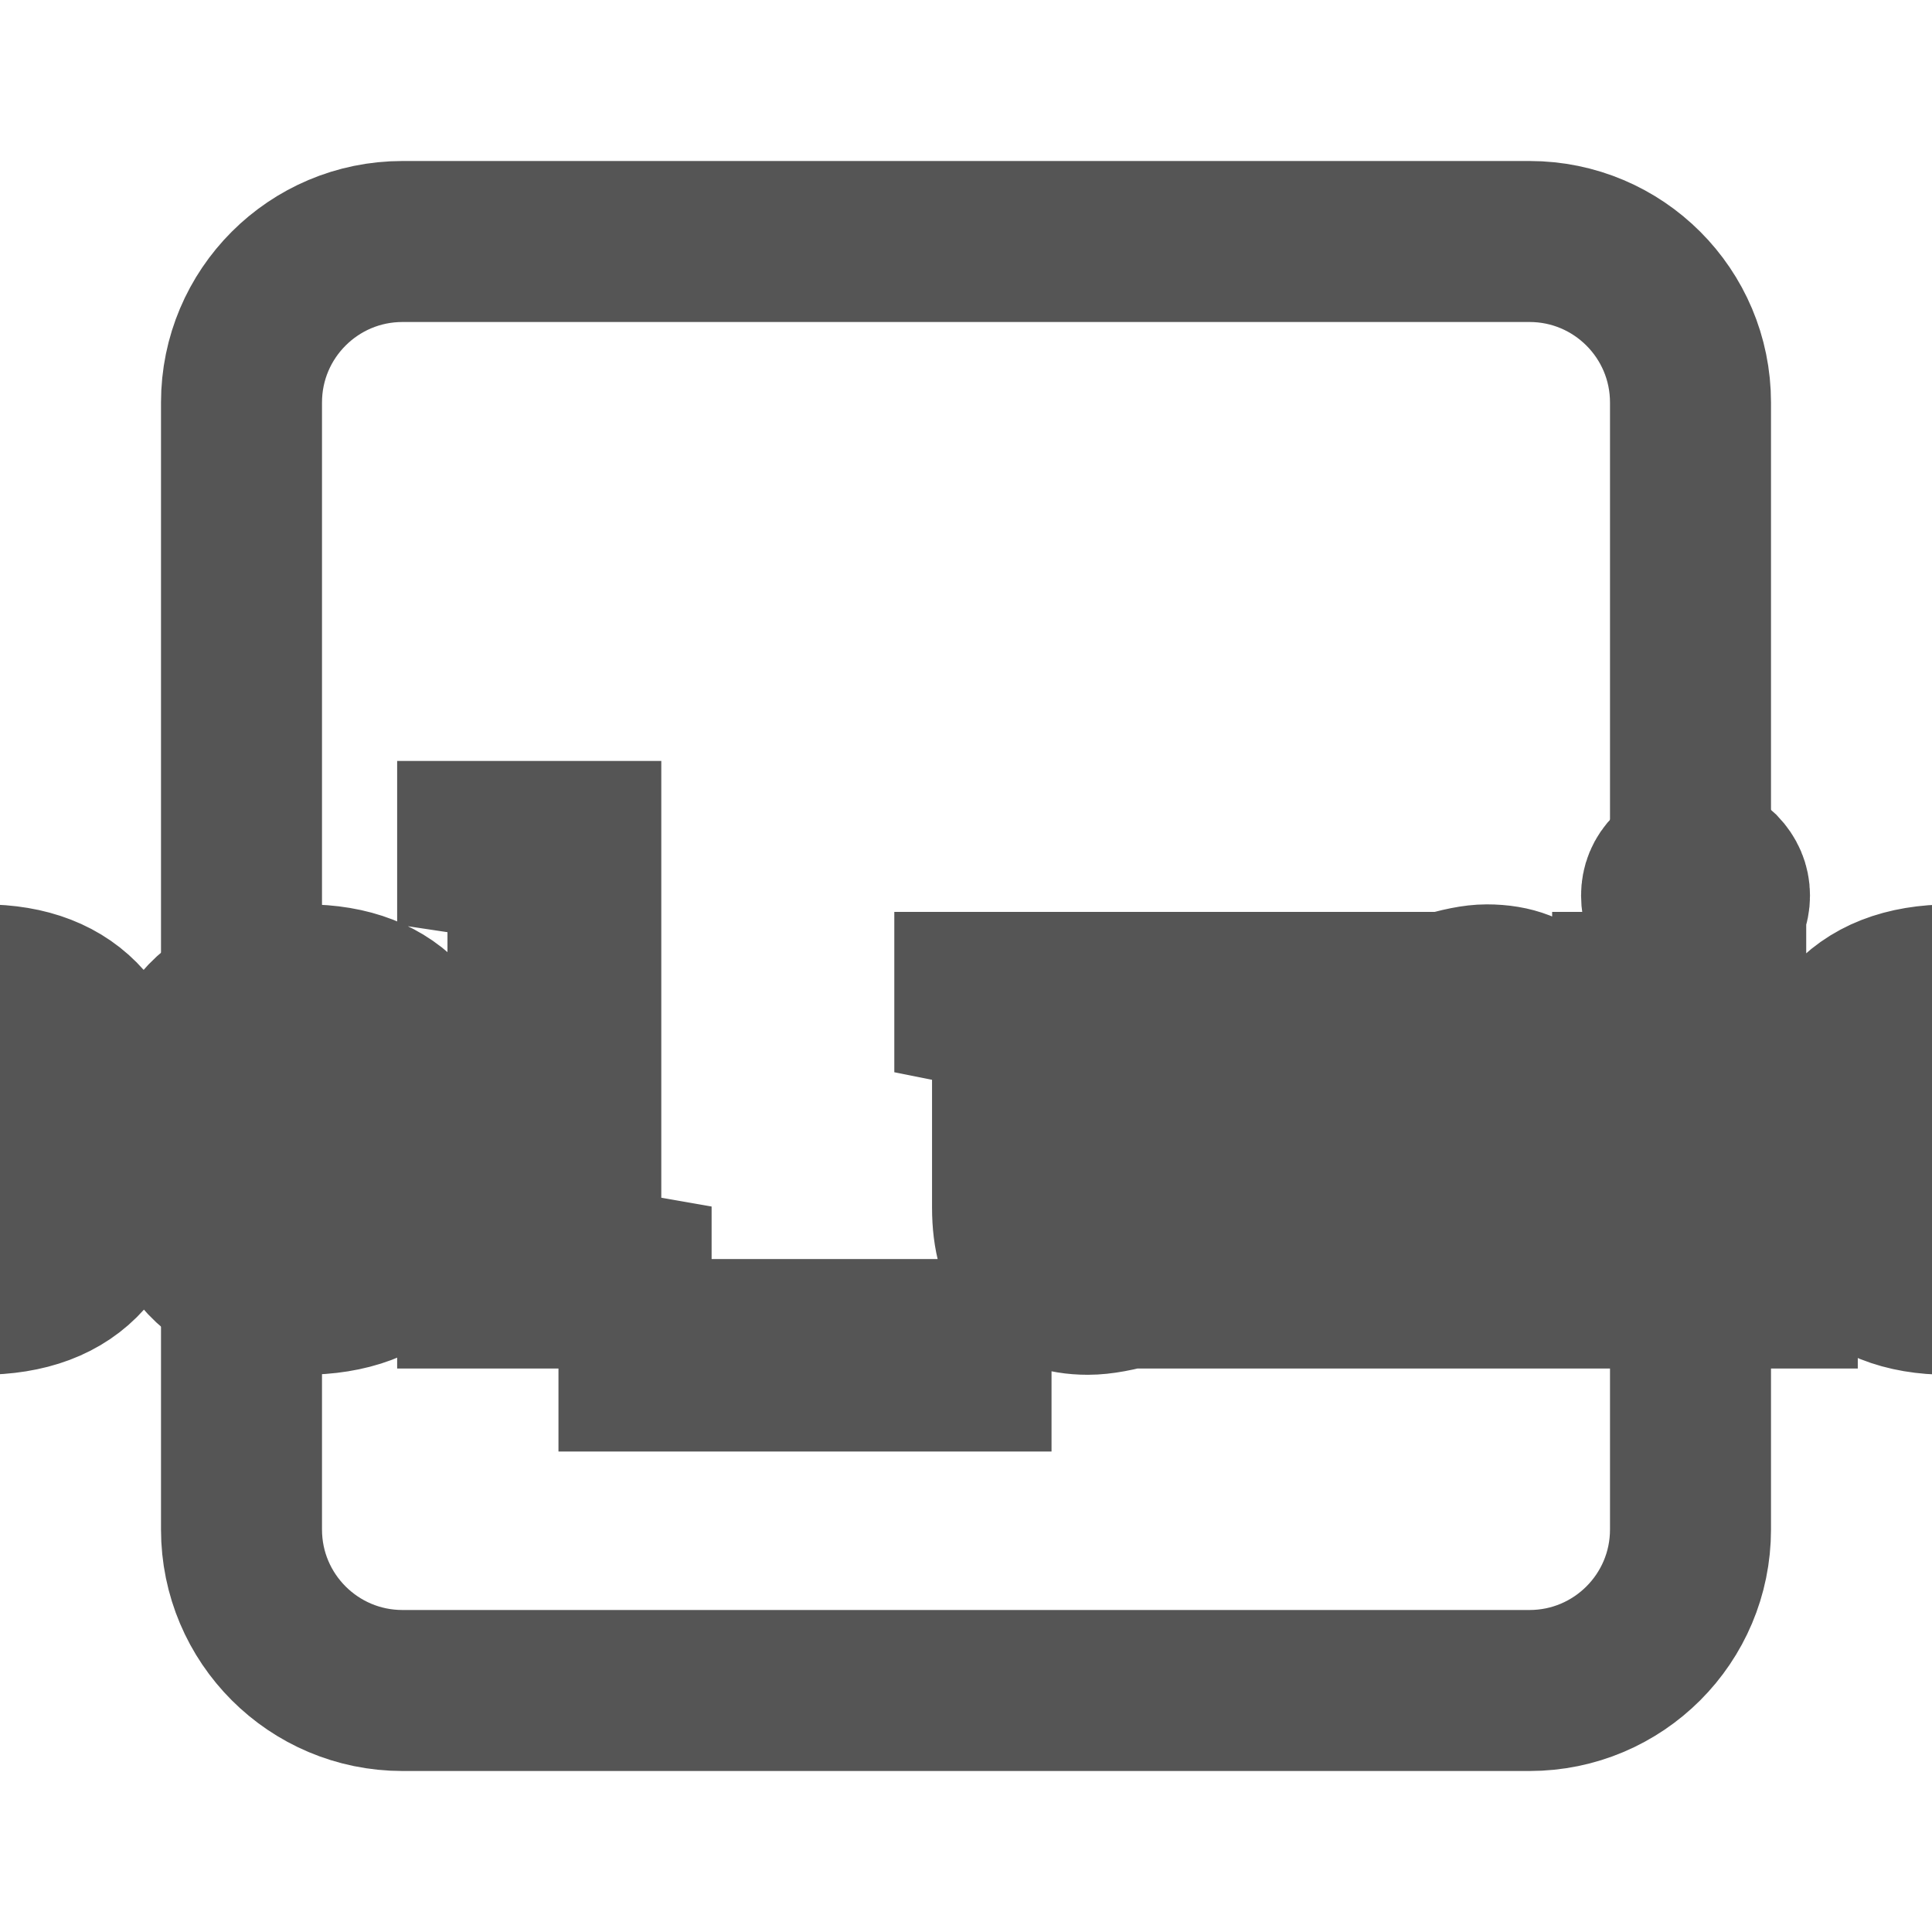
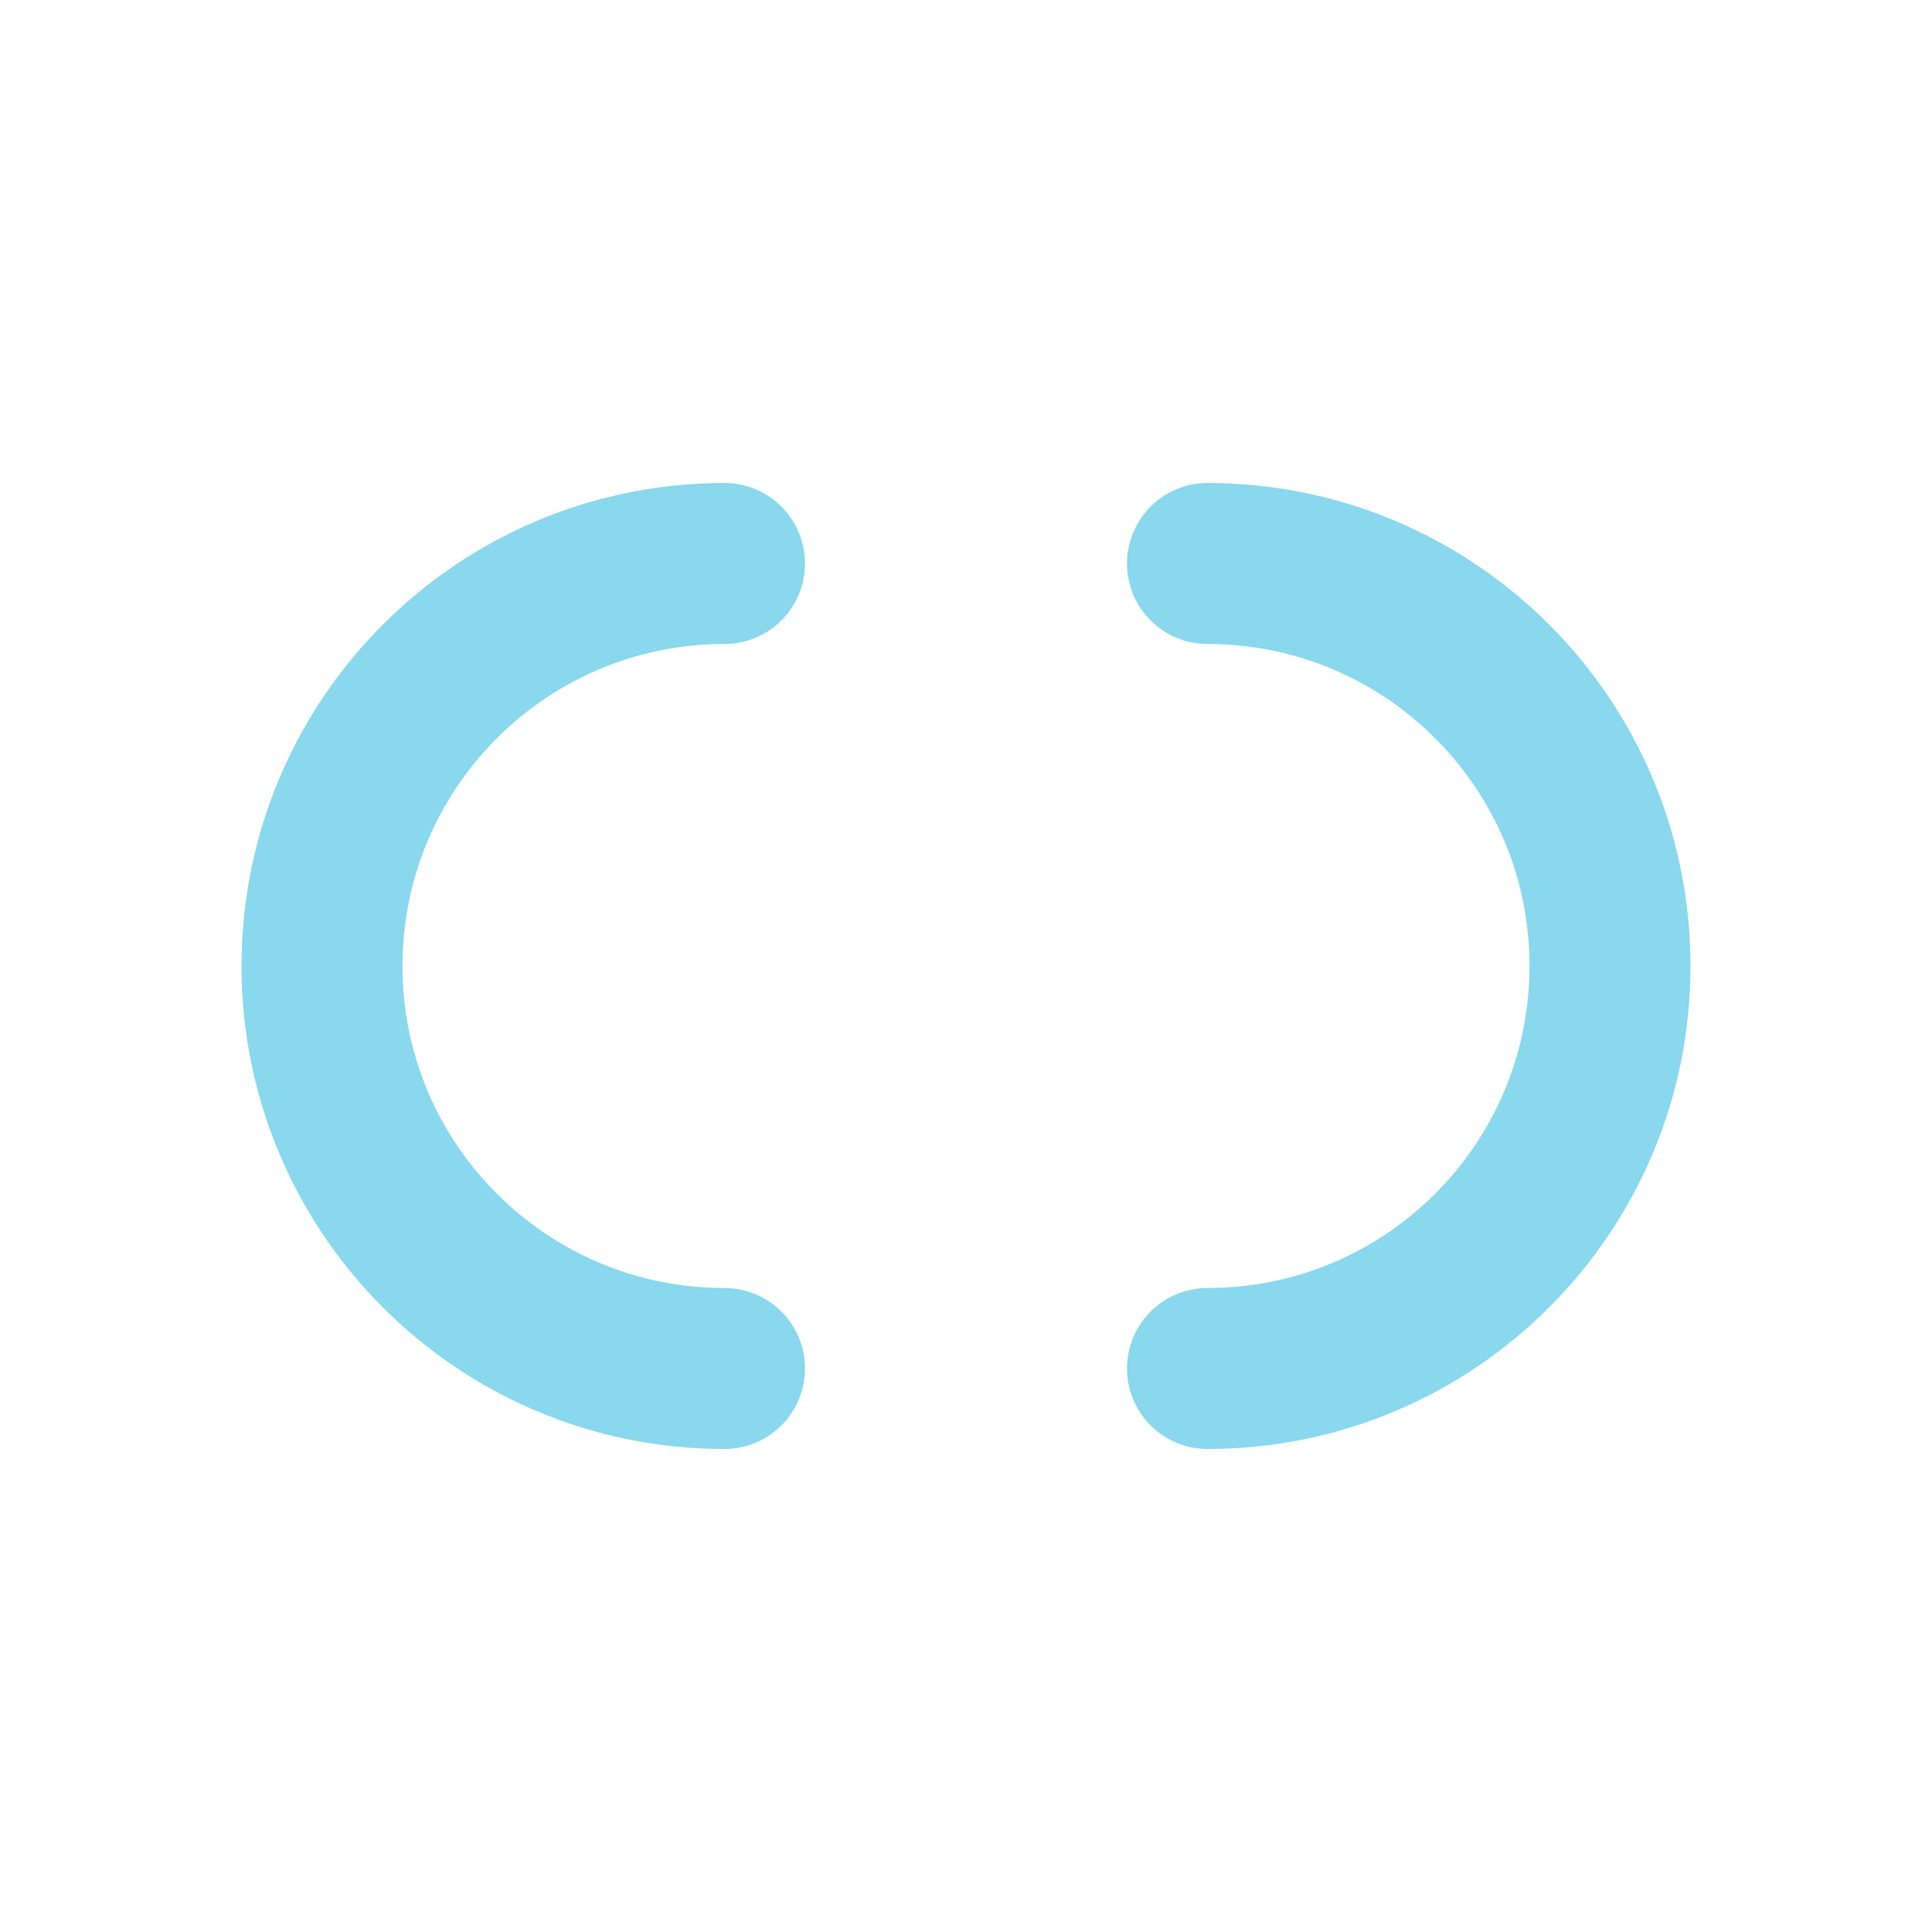
<svg xmlns="http://www.w3.org/2000/svg" viewBox="0 0 24 24" fill="none" stroke="#555" stroke-width="2">
-   <rect x="3" y="3" width="18" height="18" rx="2" />
-   <text x="12" y="16" font-size="8" text-anchor="middle" fill="#555">bool_union</text>
+   <path stroke="#89D8ED" stroke-linecap="round" stroke-linejoin="round" d="M9 17a5 5 0 1 1 0-10M15 17a5 5 0 1 0 0-10M9 7a5 5 0 0 0 0 10M15 7a5 5 0 0 1 0 10" />
</svg>
